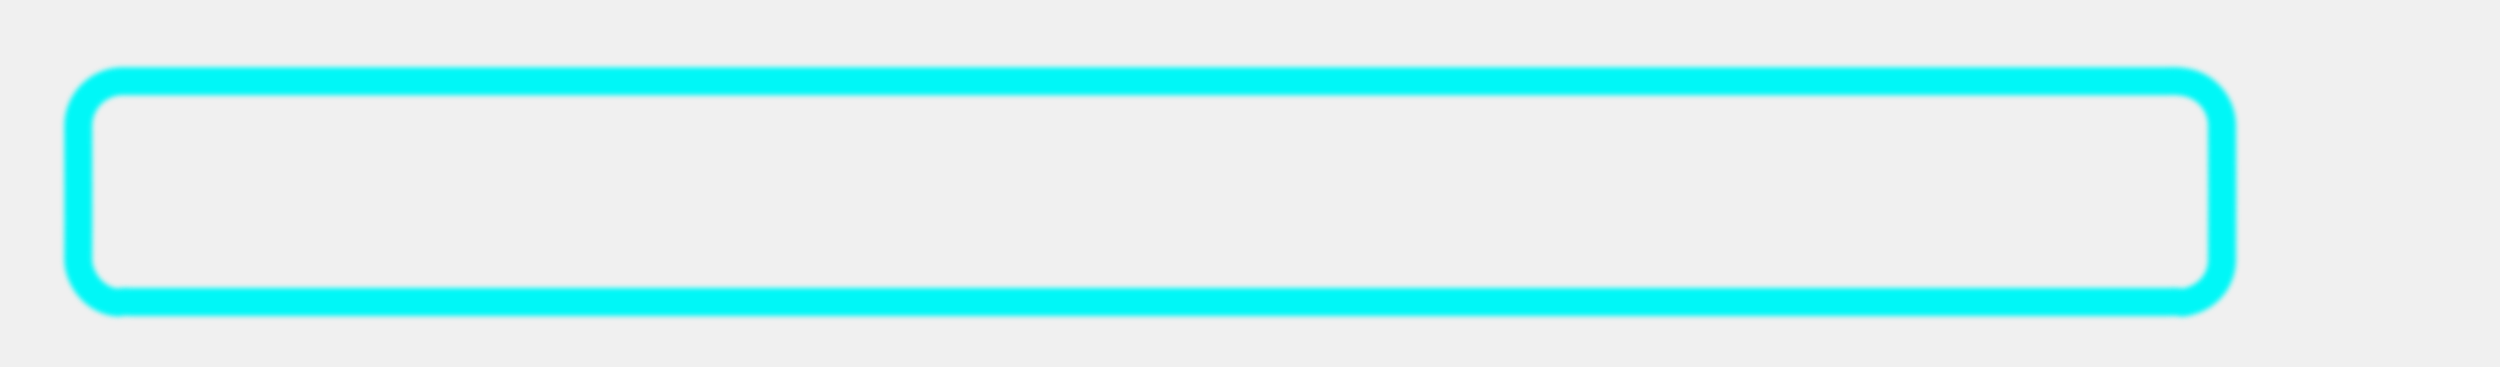
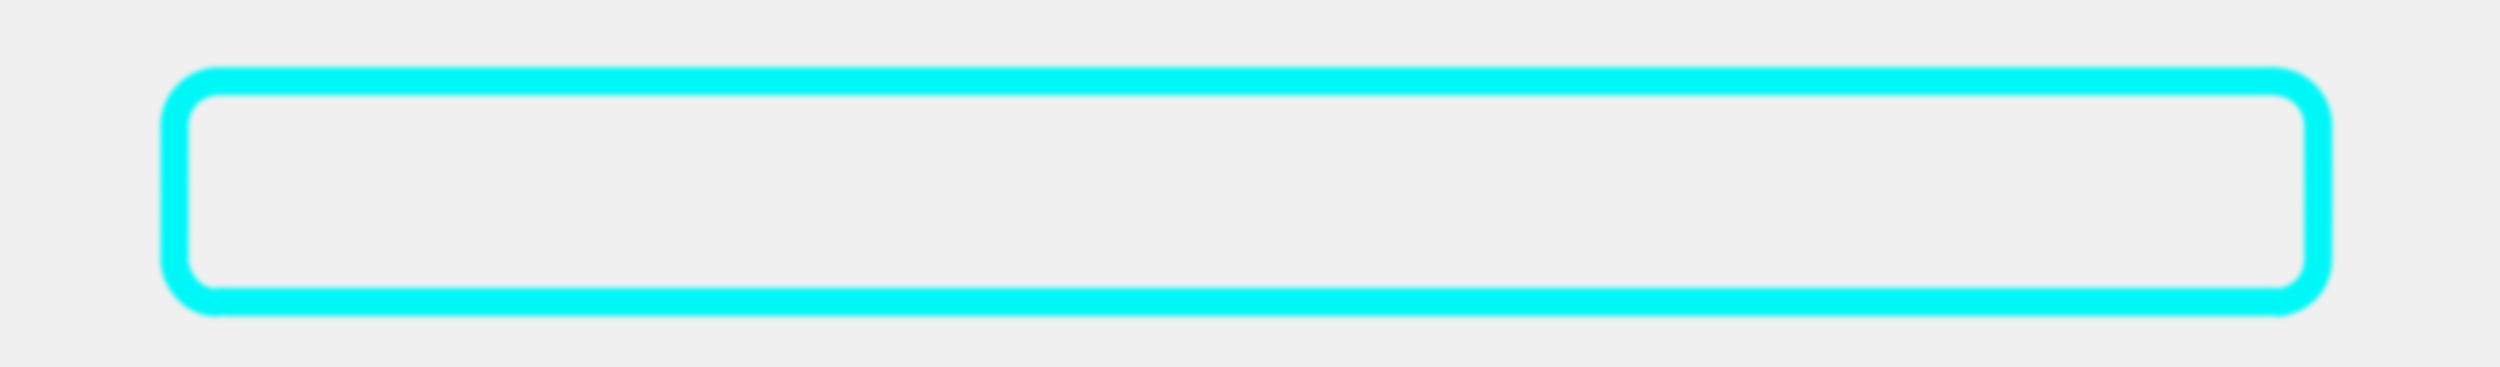
<svg xmlns="http://www.w3.org/2000/svg" viewBox="0 0 546.42 80" version="1.1" id="svg2401" width="546.42" height="80">
  <defs id="defs1209">
    <style id="style1207">.cls-1{fill:#1d1e1c;}.cls-2{fill:#181816;}.cls-3{fill:#7c81a7;}.cls-4{fill:#7d83ab;}.cls-5{fill:#7582ac;}.cls-6{fill:#1e1f1c;}.cls-7{fill:#1e201d;}.cls-8{fill:#1a1a16;}.cls-9{fill:#1b1a18;}.cls-10{fill:#68657b;}.cls-11{fill:#4f586f;}.cls-12{fill:#7986b1;}.cls-13{fill:#7c83aa;}.cls-14{fill:#7e84ac;}.cls-15{fill:#7d83aa;}.cls-16{fill:#7f86af;}.cls-17{fill:#8087b1;}.cls-18{fill:#598a4a;}.cls-19{fill:#cbcfe5;}.cls-20{fill:#cbd1e9;}.cls-21{fill:#657787;}.cls-22{fill:#d0d6ec;}.cls-23{fill:#ced1e8;}.cls-24{fill:#cdd0e7;}.cls-25{fill:#cfd2e9;}.cls-26{fill:#cbd1ea;}.cls-27{fill:#171311;}.cls-28{fill:#1a1a17;}.cls-29{fill:#5c6e7b;}.cls-30{fill:#161613;}.cls-31{fill:#7b96a9;}.cls-32{fill:#181714;}.cls-33{fill:#b3a6ac;}.cls-34{fill:#d1d4ea;}.cls-35{fill:#303445;}.cls-36{fill:#2f3444;}.cls-37{fill:#303444;}.cls-38{fill:#c8d1ea;}.cls-39{fill:#c6d3eb;}.cls-40{fill:#c4d0ea;}.cls-41{fill:#2f2e3c;}.cls-42{fill:#2b2f3f;}.cls-43{fill:#2b3040;}.cls-44{fill:#1e1e1c;}.cls-45{fill:#c5d2eb;}.cls-46{fill:#9ea0ad;}.cls-47{fill:#a0a3b4;}.cls-48{fill:#b7b7c7;}.cls-49{fill:#a19fae;}.cls-50{fill:#8a8993;}.cls-51{fill:#8d8f9c;}.cls-52{fill:#a3a6b6;}.cls-53{fill:#666e7a;}.cls-54{fill:#b7b9ca;}.cls-55{fill:#1d1a18;}.cls-56{fill:#1e1f1d;}.cls-57{fill:#1f1f1d;}.cls-58{fill:#1f201e;}.cls-59{fill:#20201f;}.cls-60{fill:#1f201f;}.cls-61{fill:#212121;}.cls-62{fill:#222322;}.cls-63{fill:#252424;}.cls-64{fill:#232422;}.cls-65{fill:#cfd3ea;}.cls-66{fill:#ced2ea;}.cls-67{fill:#82a4c2;}.cls-68{fill:#282939;}.cls-69{fill:#877582;}.cls-70{fill:#2f3141;}.cls-71{fill:#cfd2e8;}.cls-72{fill:#2a2c3c;}.cls-73{fill:#7594b0;}.cls-74{fill:#958491;}.cls-75{fill:#2e2f3f;}.cls-76{fill:#e9e77b;}.cls-77{fill:#cacb62;}.cls-78{fill:#599d43;}.cls-79{fill:#bcbd57;}.cls-80{fill:#4f8b3b;}.cls-81{fill:#a6a750;}.cls-82{fill:#f4ed89;}.cls-83{fill:#f3ed85;}.cls-84{fill:#86bf60;}.cls-85{fill:#85bf60;}.cls-86{fill:#bcbd58;}.cls-87{fill:#f3ec85;}.cls-88{fill:#85bf5f;}.cls-89{fill:#f4f1b1;}.cls-90{fill:#4f8a3b;}.cls-91{fill:#f3f1b3;}.cls-92{fill:#61aa49;}.cls-93{fill:#f3f1b2;}.cls-94{fill:#a6a74f;}.cls-95{fill:#74b959;}.cls-96{fill:#e8e77b;}.cls-97{fill:#579d43;}.cls-98{fill:#f2f1b2;}.cls-99{fill:#e8e67a;}.cls-100{fill:#85be5f;}.cls-101{fill:#e7e67d;}.cls-102{fill:#f3f1b1;}.cls-103{fill:#62aa4a;}.cls-104{fill:#e8e67b;}.cls-105{fill:#bbbc57;}.cls-106{fill:#73b958;}.cls-107{fill:#e3e478;}.cls-108{fill:#61a94a;}.cls-109{fill:#61a949;}.cls-110{fill:#e7e67a;}.cls-111{fill:#e7e57a;}.cls-112{fill:#84bd5f;}.cls-113{fill:#f3ec84;}.cls-114{fill:#589b43;}.cls-115{fill:#e0e078;}.cls-116{fill:#cccd65;}.cls-117{fill:#a6a850;}.cls-118{fill:#e6e579;}.cls-119{fill:#a4a54f;}.cls-120{fill:#d5d671;}.cls-121{fill:#d7d973;}.cls-122{fill:#dee07a;}.cls-123{fill:#a5a650;}.cls-124{fill:#d1d06d;}.cls-125{fill:#e0df77;}.cls-126{fill:#d6d871;}.cls-127{fill:#73b759;}.cls-128{fill:#579942;}.cls-129{fill:#dadb75;}.cls-130{fill:#e4e478;}.cls-131{fill:#569942;}.cls-132{fill:#dede7f;}.cls-133{fill:#e3e177;}.cls-134{fill:#e5e279;}.cls-135{fill:#518c3f;}.cls-136{fill:#c9c768;}.cls-137{fill:#6f6c49;}.cls-138{fill:#abb156;}.cls-139{fill:#514d33;}.cls-140{fill:#666446;}.cls-141{fill:#c3c467;}.cls-142{fill:#6d6d44;}.cls-143{fill:#c5c769;}.cls-144{fill:#d4d473;}.cls-145{fill:#efeba9;}.cls-146{fill:#acad55;}.cls-147{fill:#c1c266;}.cls-148{fill:#569a42;}.cls-149{fill:#70704c;}.cls-150{fill:#549540;}.cls-151{fill:#549441;}.cls-152{fill:#64895e;}.cls-153{fill:#d6d66d;}.cls-154{fill:#589842;}.cls-155{fill:#dedd76;}.cls-156{fill:#c6c669;}.cls-157{fill:#6cad55;}.cls-158{fill:#cbcc69;}.cls-159{fill:#6b7b71;}.cls-160{fill:#529140;}.cls-161{fill:#6e6e78;}.cls-162{fill:#313e2c;}.cls-163{fill:#a5ac62;}.cls-164{fill:#a4a4b3;}.cls-165{fill:#8e954c;}.cls-166{fill:#61636b;}.cls-167{fill:#323329;}.cls-168{fill:#686b53;}.cls-169{fill:#68643b;}.cls-170{fill:#589c47;}.cls-171{fill:#6fa850;}.cls-172{fill:#8f909e;}.cls-173{fill:#424430;}.cls-174{fill:#5e5f67;}.cls-175{fill:#575960;}.cls-176{fill:#9395a4;}.cls-177{fill:#484834;}.cls-178{fill:#c4ca69;}.cls-179{fill:#8c8b47;}.cls-180{fill:#d7d571;}.cls-181{fill:#323334;}.cls-182{fill:#8c8e9c;}.cls-183{fill:#64636b;}.cls-184{fill:#a4a3af;}.cls-185{fill:#868793;}.cls-186{fill:#707042;}.cls-187{fill:#3f3d2d;}.cls-188{fill:#5f6043;}.cls-189{fill:#71737e;}.cls-190{fill:#78757f;}.cls-191{fill:#b1b1c3;}.cls-192{fill:#98b267;}.cls-193{fill:#4d4e4d;}.cls-194{fill:#6f9d4e;}.cls-195{fill:#aeadbd;}.cls-196{fill:#acabbb;}.cls-197{fill:#797b86;}.cls-198{fill:#648362;}.cls-199{fill:#3f4145;}.cls-200{fill:#9393a0;}.cls-201{fill:#516164;}.cls-202{fill:#869899;}.cls-203{fill:#b5b467;}.cls-204{fill:#4a4b50;}.cls-205{fill:#8c8b55;}.cls-206{fill:#8e93a0;}.cls-207{fill:#666771;}.cls-208{fill:#494d37;}.cls-209{fill:#788252;}.cls-210{fill:#8a8f56;}.cls-211{fill:#bcc164;}.cls-212{fill:#818452;}.cls-213{fill:#d9db79;}.cls-214{fill:#91909d;}.cls-215{fill:#61aa4a;}.cls-216{fill:#62a94a;}.cls-217{fill:#63a84a;}.cls-218{fill:#669056;}.cls-219{fill:#549642;}.cls-220{fill:#608e4b;}.cls-221{fill:#74ac56;}.cls-222{fill:#333436;}.cls-223{fill:#829f7b;}.cls-224{fill:#599c43;}.cls-225{fill:#6da250;}.cls-226{fill:#78b25a;}.cls-227{fill:#779384;}.cls-228{fill:#6c9073;}.cls-229{fill:#6f9477;}.cls-230{fill:#545a82;}.cls-231{fill:#555b82;}.cls-232{fill:#a72a2c;}.cls-233{fill:#c52e2e;}.cls-234{fill:#932322;}.cls-235{fill:#c02e2d;}.cls-236{fill:#a52b2c;}.cls-237{fill:#c22e2e;}.cls-238{fill:#9b2c2c;}.cls-239{fill:#a92828;}.cls-240{fill:#7884bc;}.cls-241{fill:#555b83;}.cls-242{fill:#932222;}.cls-243{fill:#c42e2e;}.cls-244{fill:#c32e2e;}.cls-245{fill:#a72b2c;}.cls-246{fill:#9a2626;}.cls-247{fill:#9d2a2b;}.cls-248{fill:#cbcde4;}.cls-249{fill:#c7cae0;}.cls-250{fill:#cbcee4;}.cls-251{fill:#cacce3;}.cls-252{fill:#030404;}.cls-253{fill:#040405;}.cls-254{fill:#030405;}.cls-255{fill:#040406;}.cls-256{fill:#040506;}.cls-257{fill:#050506;}.cls-258{fill:#060608;}.cls-259{fill:#050607;}.cls-260{fill:#090a0d;}.cls-261{fill:#0d0d11;}.cls-262{fill:#030505;}.cls-263{fill:#d0d0e6;}.cls-264{fill:#040507;}.cls-265{fill:#050608;}.cls-266{fill:#08090b;}.cls-267{fill:#5f6572;}.cls-268{fill:#040505;}.cls-269{fill:#d1d1e6;}.cls-270{fill:#040607;}.cls-271{fill:#0c0b0e;}.cls-272{fill:#0f0e12;}.cls-273{fill:#090c0f;}.cls-274{fill:#0d0e11;}.cls-275{fill:#ddde6d;}.cls-276{fill:#f8f092;}.cls-277{fill:#1f201c;}.cls-278{fill:#20201d;}.cls-279{fill:#f7ef92;}.cls-280{fill:#23241f;}.cls-281{fill:#bbbb57;}.cls-282{fill:#6c6845;}.cls-283{fill:#706d47;}.cls-284{fill:#b8b565;}.cls-285{fill:#726d46;}.cls-286{fill:#56543e;}.cls-287{fill:#737348;}.cls-288{fill:#515239;}.cls-289{fill:#6c6b46;}.cls-290{fill:#8c8755;}.cls-291{fill:#a99954;}.cls-292{fill:#6a6a45;}.cls-293{fill:#e4e378;}.cls-294{fill:#f2f0b1;}.cls-295{fill:#d2d366;}.cls-296{fill:#2e2f28;}.cls-297{fill:#60a949;}.cls-298{fill:#569541;}.cls-299{fill:#e8e678;}.cls-300{fill:#baba56;}.cls-301{fill:#d3d468;}.cls-302{fill:#e4e476;}.cls-303{fill:#e7e679;}.cls-304{fill:#74b958;}.cls-305{fill:#839691;}.cls-306{fill:#789b7c;}.cls-307{fill:#f3ed84;}.cls-308{fill:#f3f1b0;}.cls-309{fill:#e0e06f;}.cls-310{fill:#d9d96b;}.cls-311{fill:#dbdc77;}.cls-312{fill:#7db459;}.cls-313{fill:#b3b454;}.cls-314{fill:#73b858;}.cls-315{fill:#787a4a;}.cls-316{fill:#68ad4f;}.cls-317{fill:#e6e678;}.cls-318{fill:#e5e578;}.cls-319{fill:#e5e577;}.cls-320{fill:#e7e678;}.cls-321{fill:#6a6a48;}.cls-322{fill:#ebe87c;}.cls-323{fill:#c0bf6b;}.cls-324{fill:#9a9b5d;}.cls-325{fill:#567450;}.cls-326{fill:#374131;}.cls-327{fill:#8f974d;}.cls-328{fill:#6a6243;}.cls-329{fill:#59a044;}.cls-330{fill:#6b74a5;}.cls-331{fill:#5e648f;}.cls-332{fill:#ba2d2d;}.cls-333{fill:#cbcee5;}.cls-334{fill:#c9cce2;}.cls-335{fill:#cacde4;}.cls-336{fill:#c7cbe1;}.cls-337{fill:#aeb5cb;}.cls-338{fill:#c1c4d9;}.cls-339{fill:#c8cce2;}.cls-340{fill:#c3c8dd;}.cls-341{fill:#c5c8de;}.cls-342{fill:#c7cce1;}.cls-343{fill:#ece97f;}.cls-344{fill:#e5e576;}.cls-345{fill:#ebe87a;}.cls-346{fill:#c5c65f;}.cls-347{fill:#73aa54;}.cls-348{fill:#1d1f1d;}.cls-349{fill:#75b85a;}.cls-350{fill:#5a9440;}.cls-351{fill:#78a174;}.cls-352{fill:#7ca88c;}.cls-353{fill:#71a56c;}.cls-354{fill:#6b76a8;}.cls-355{fill:#595e87;}.cls-356{fill:#f5ee8a;}.cls-357{fill:#cccfe2;}.cls-358{fill:#cccee3;}.cls-359{fill:#fff;}</style>
    <filter style="color-interpolation-filters:sRGB" id="filter6722" x="-0.01" y="-0.092" width="1.019" height="1.184">
      <feGaussianBlur stdDeviation="0.586" id="feGaussianBlur6724" />
    </filter>
  </defs>
  <g id="Ebene_1" data-name="Ebene 1">
-     <path class="cls-19" d="m 25.821,66.141 c -5.36,-0.35 -8.74,-5.48 -8.71,-9.5 0.06,-9.75 0,-19.51 0,-29.27 0.067,-5.21 4.222,-9.445 9.43,-9.61 h 2.4 444.89 c 1.596,-0.105 3.198,0.037 4.75,0.42 4.15,1.153 7.037,4.913 7.08,9.22 0.053,9.753 0.053,19.51 0,29.27 0,5 -3.57,8.81 -8.68,9.49 -0.857,-0.208 -1.744,-0.262 -2.62,-0.16 H 28.431 c -0.871,-0.109 -1.755,-0.061 -2.61,0.14 z" id="path1405" style="opacity:1;fill:#ffff00;fill-opacity:0;stroke:#00f7f7;stroke-width:6.1;stroke-linejoin:round;stroke-miterlimit:4;stroke-dasharray:none;stroke-opacity:1;paint-order:stroke fill markers;filter:url(#filter6722)" />
+     <path class="cls-19" d="m 46.853,66.141 c -5.36,-0.35 -8.74,-5.48 -8.71,-9.5 0.06,-9.75 0,-19.51 0,-29.27 0.067,-5.21 4.222,-9.445 9.43,-9.61 h 2.4 444.89 c 1.596,-0.105 3.198,0.037 4.75,0.42 4.15,1.153 7.037,4.913 7.08,9.22 0.053,9.753 0.053,19.51 0,29.27 0,5 -3.57,8.81 -8.68,9.49 -0.857,-0.208 -1.744,-0.262 -2.62,-0.16 H 49.463 c -0.871,-0.109 -1.755,-0.061 -2.61,0.14 z" id="path1405" style="opacity:1;fill:#ffff00;fill-opacity:0;stroke:#00f7f7;stroke-width:6.1;stroke-linejoin:round;stroke-miterlimit:4;stroke-dasharray:none;stroke-opacity:1;paint-order:stroke fill markers;filter:url(#filter6722)" />
  </g>
</svg>
